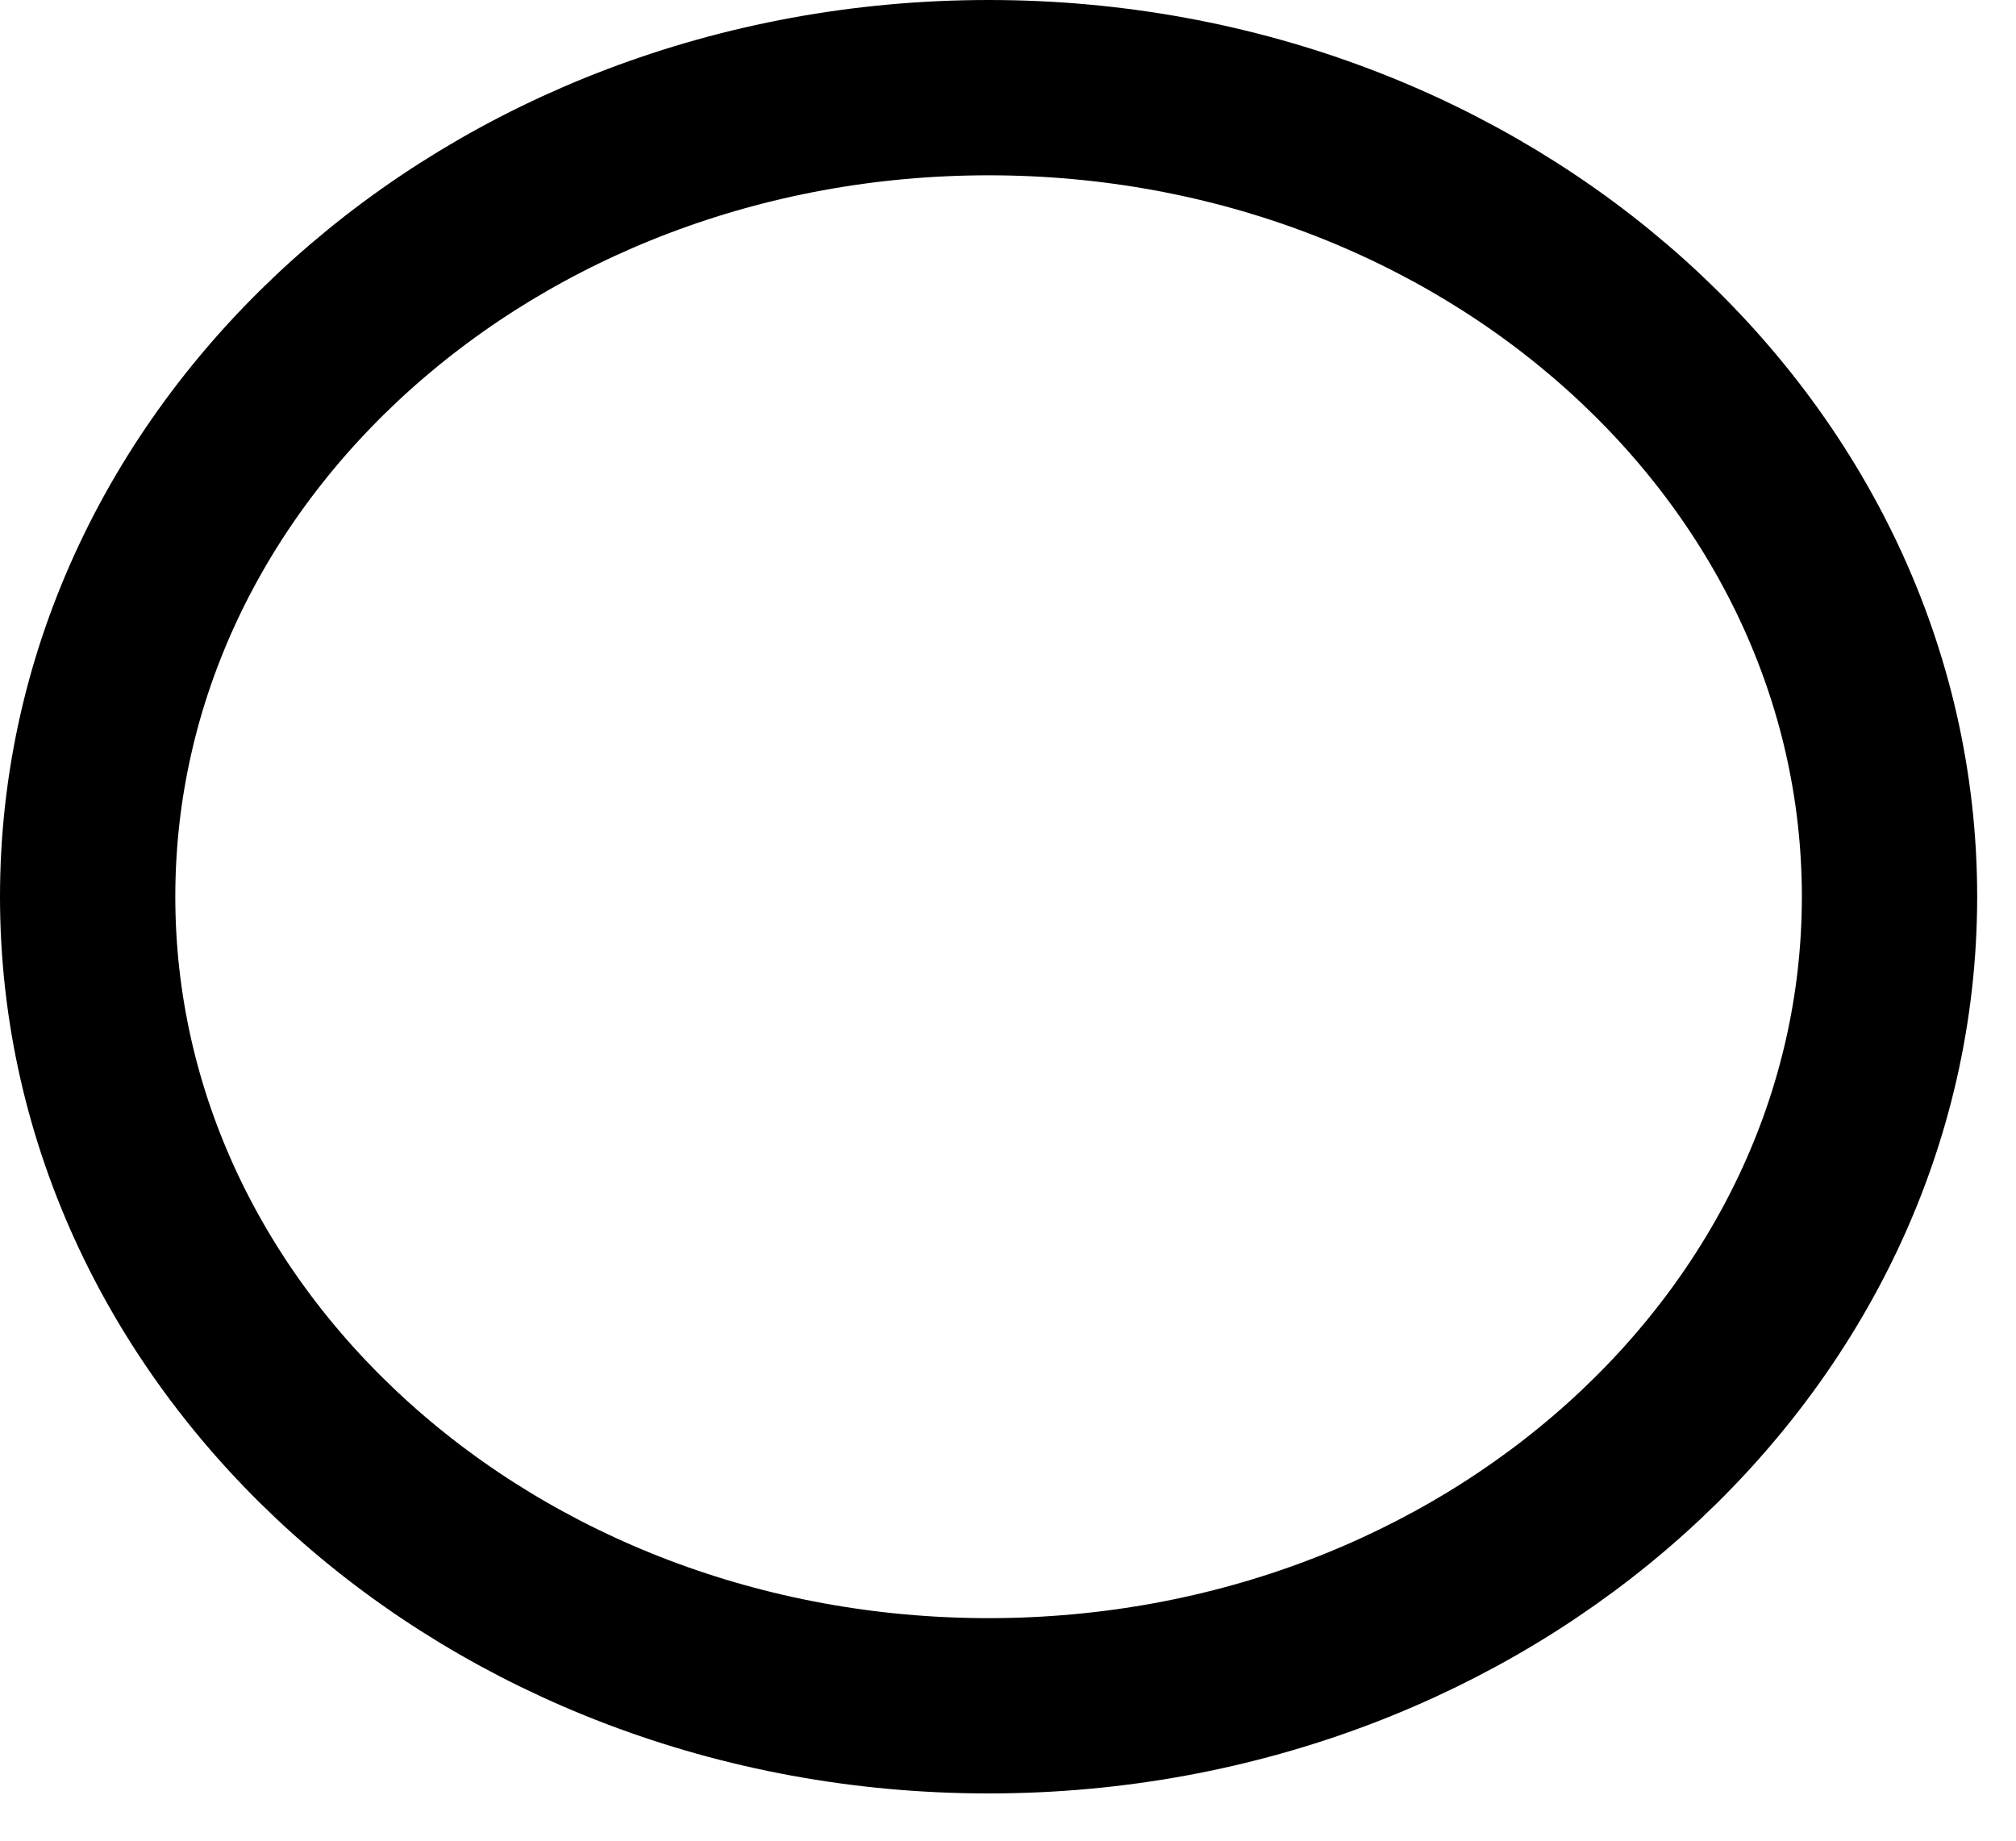
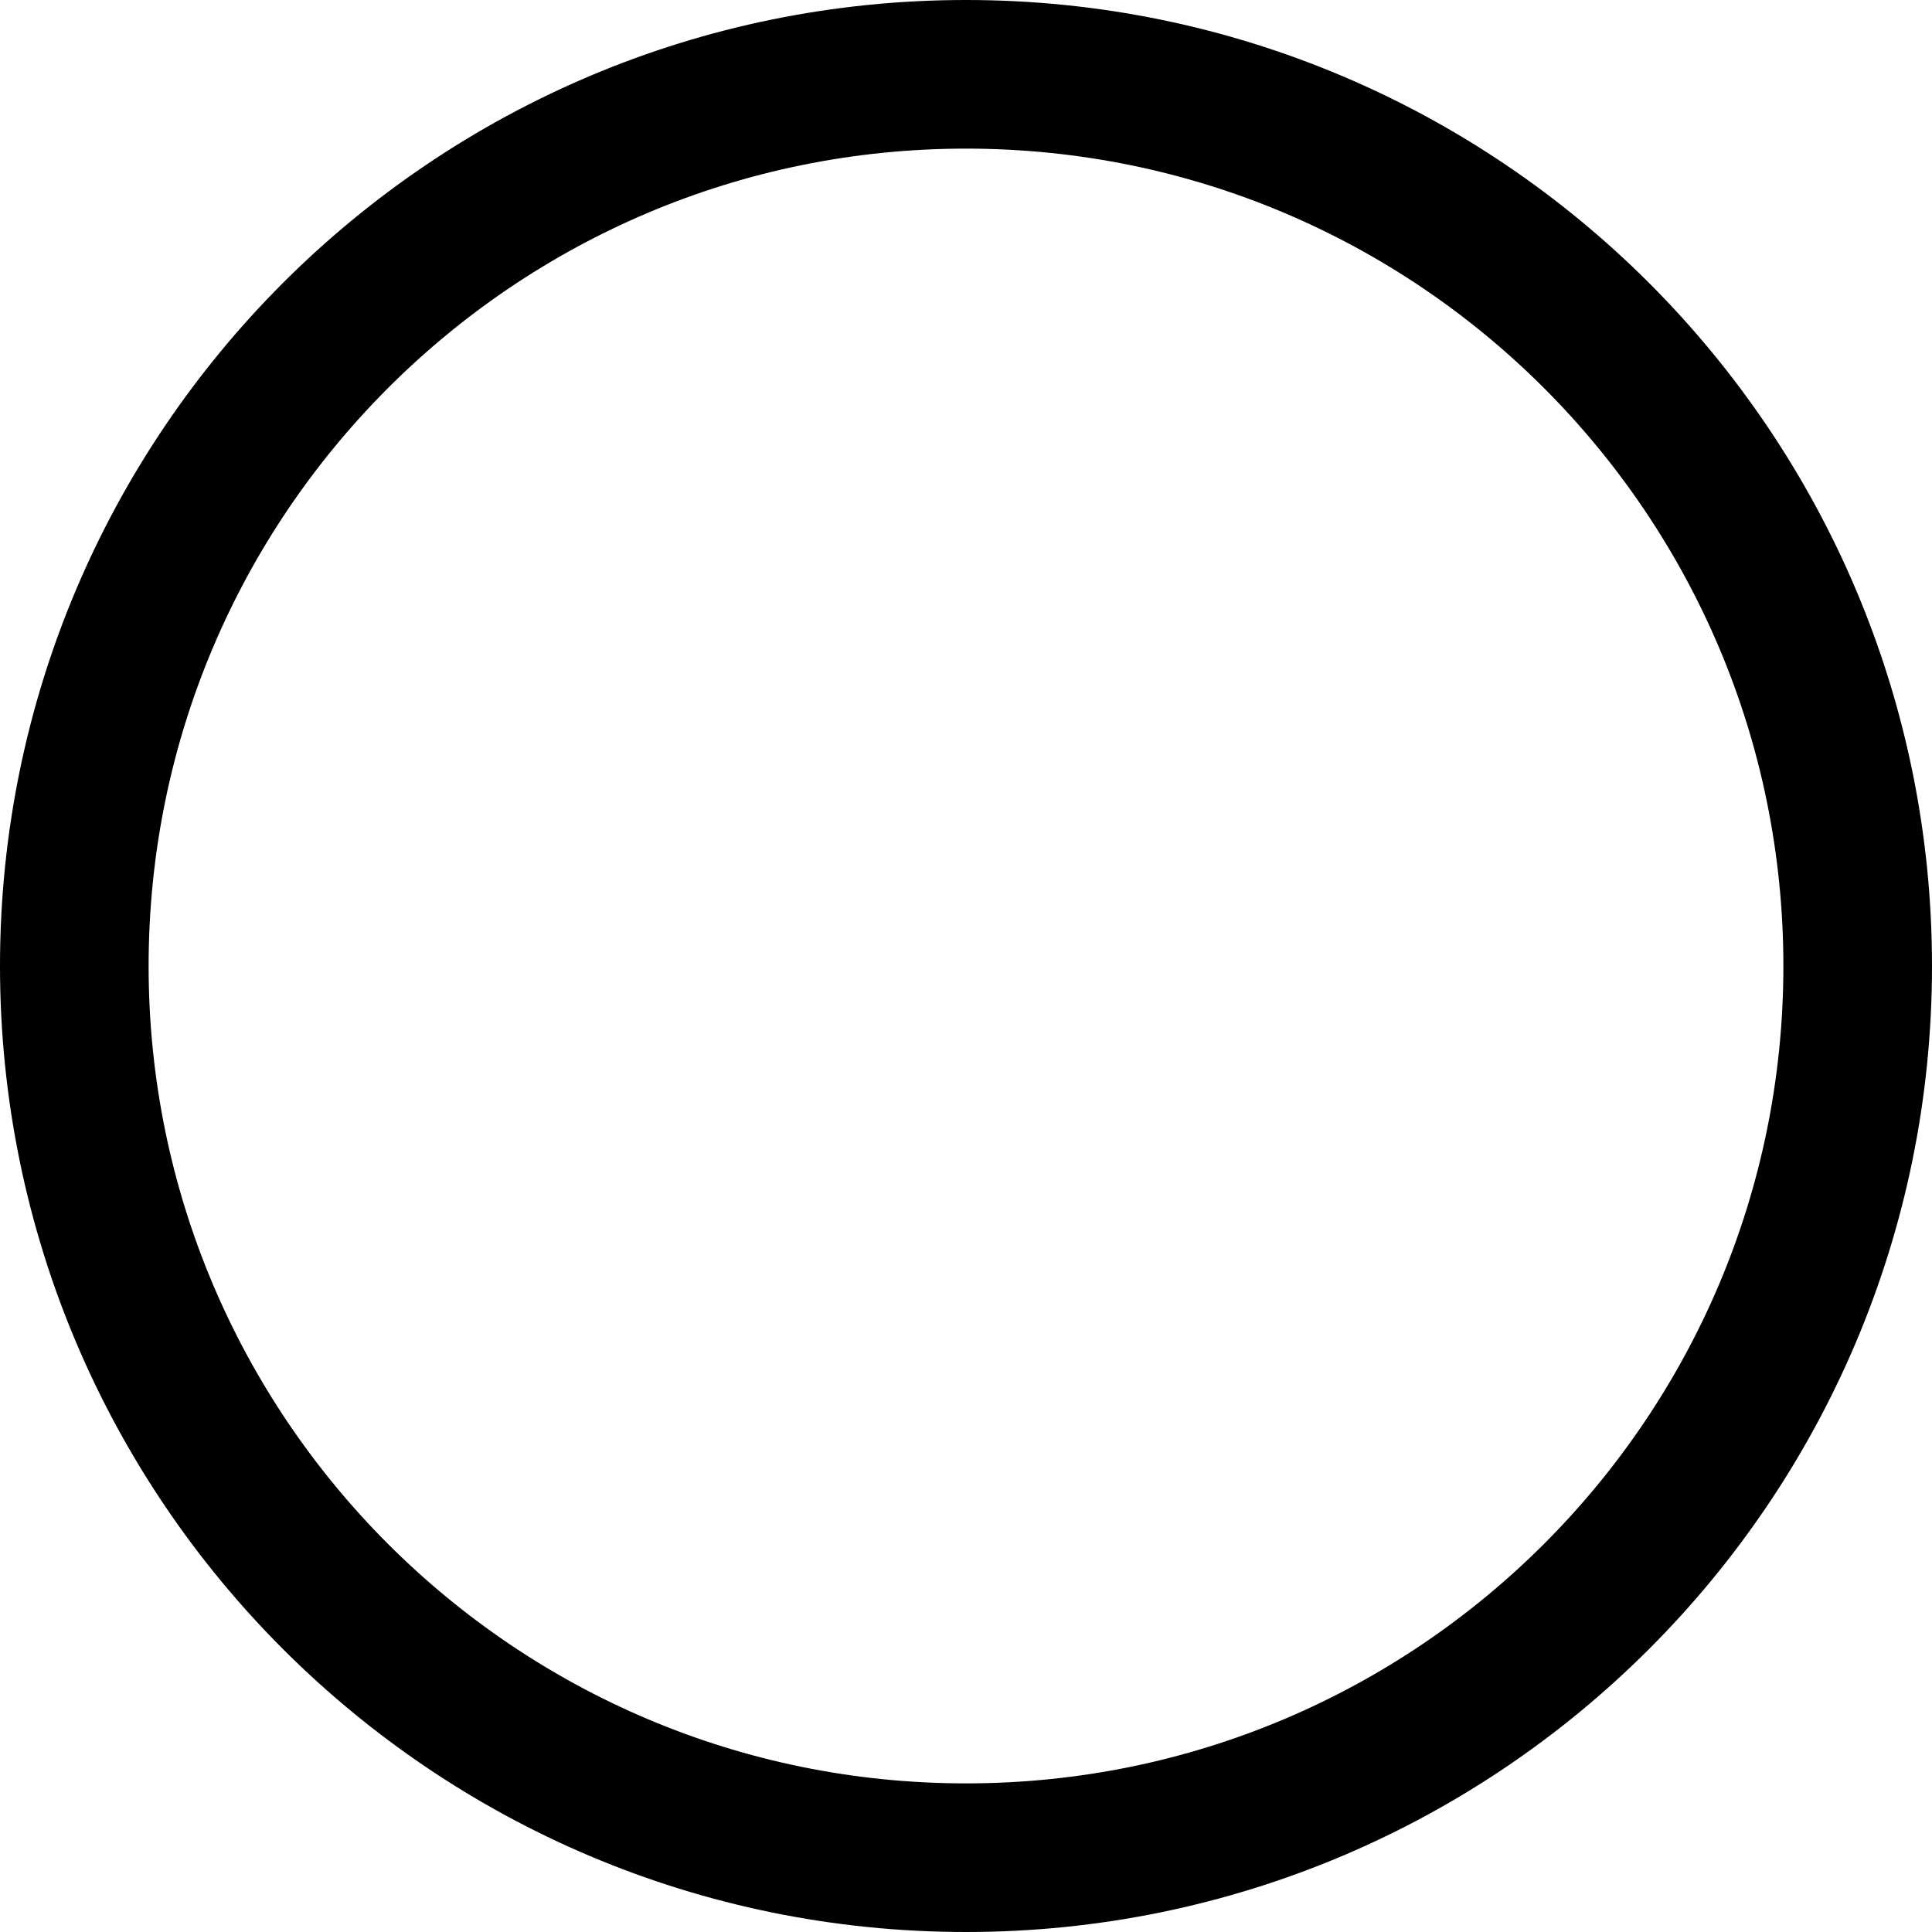
- <svg xmlns="http://www.w3.org/2000/svg" width="23" height="21" viewBox="0 0 23 21" fill="none">
-   <path d="M11.279 19.461C16.955 19.461 21.557 15.328 21.557 10.23C21.557 5.133 16.955 1 11.279 1C5.602 1 1 5.133 1 10.23C1 15.328 5.602 19.461 11.279 19.461Z" stroke="black" stroke-width="2" stroke-linecap="round" stroke-linejoin="round" />
+ <svg xmlns="http://www.w3.org/2000/svg" width="26" height="26" viewBox="0 0 26 26" fill="none">
+   <path d="M13 25C19.627 25 25 19.627 25 13C25 6.373 19.627 1 13 1C6.373 1 1 6.373 1 13C1 19.627 6.373 25 13 25Z" stroke="black" stroke-width="2" stroke-linecap="round" stroke-linejoin="round" />
</svg>
